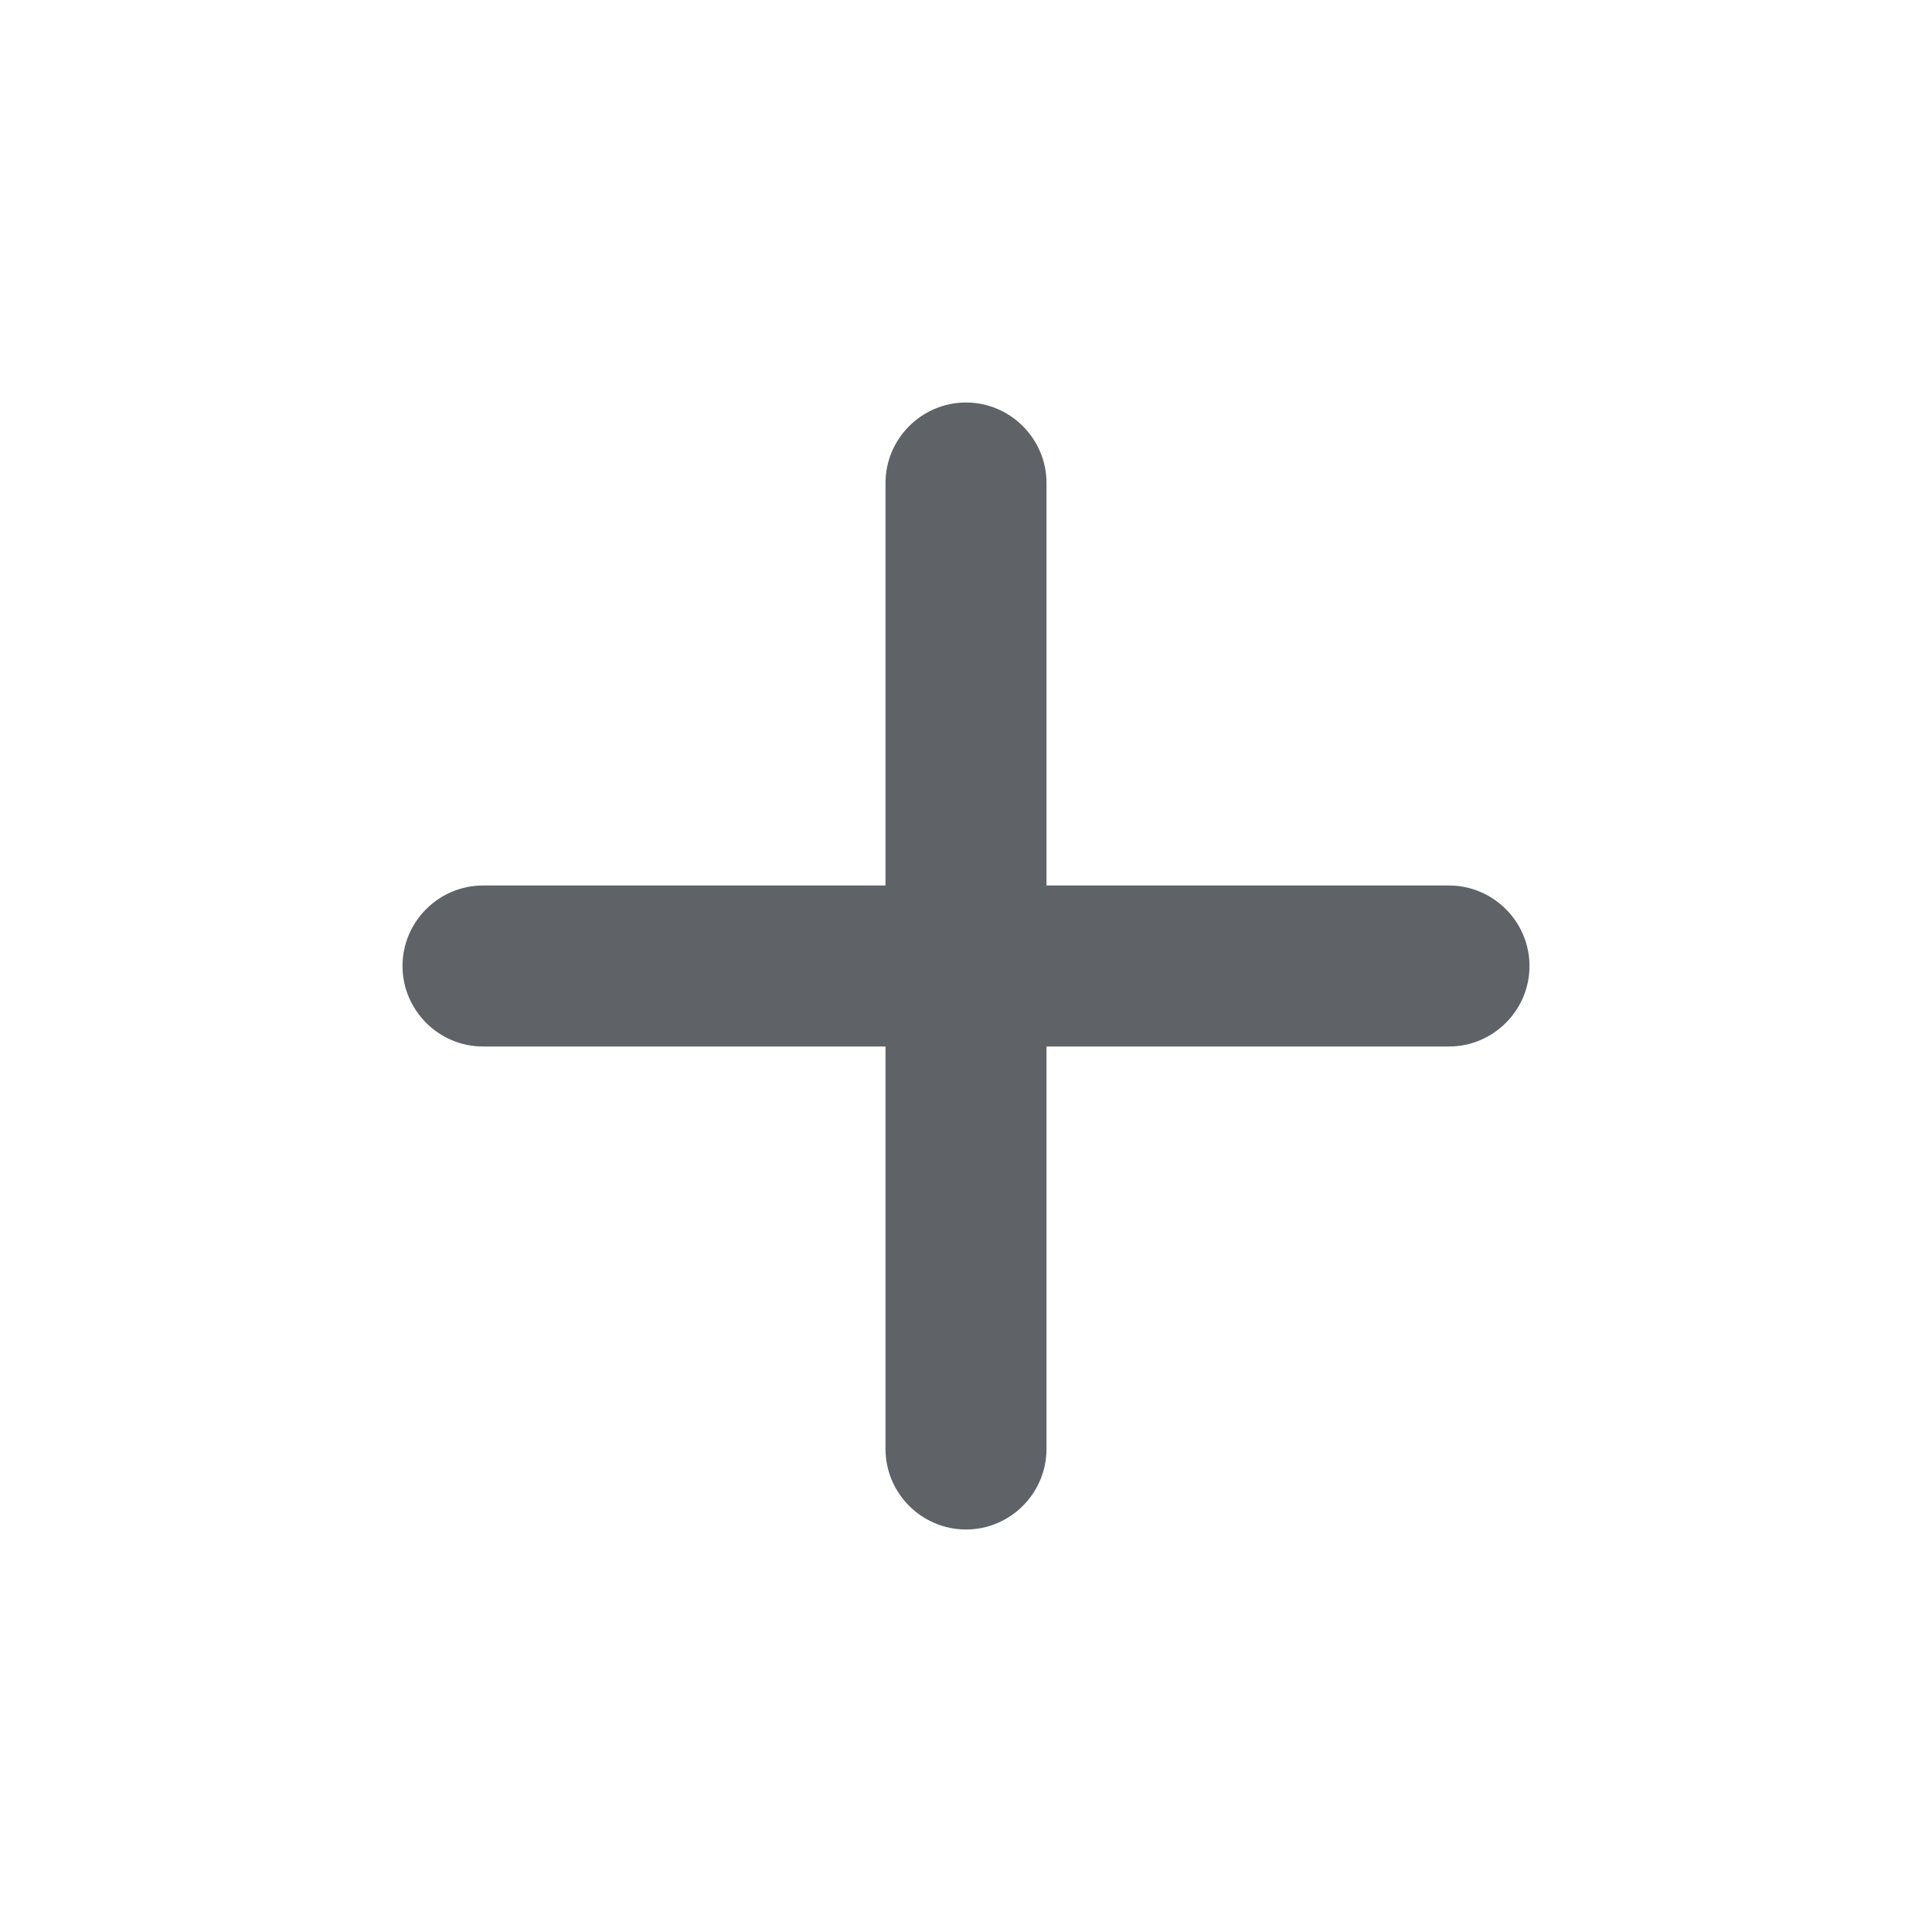
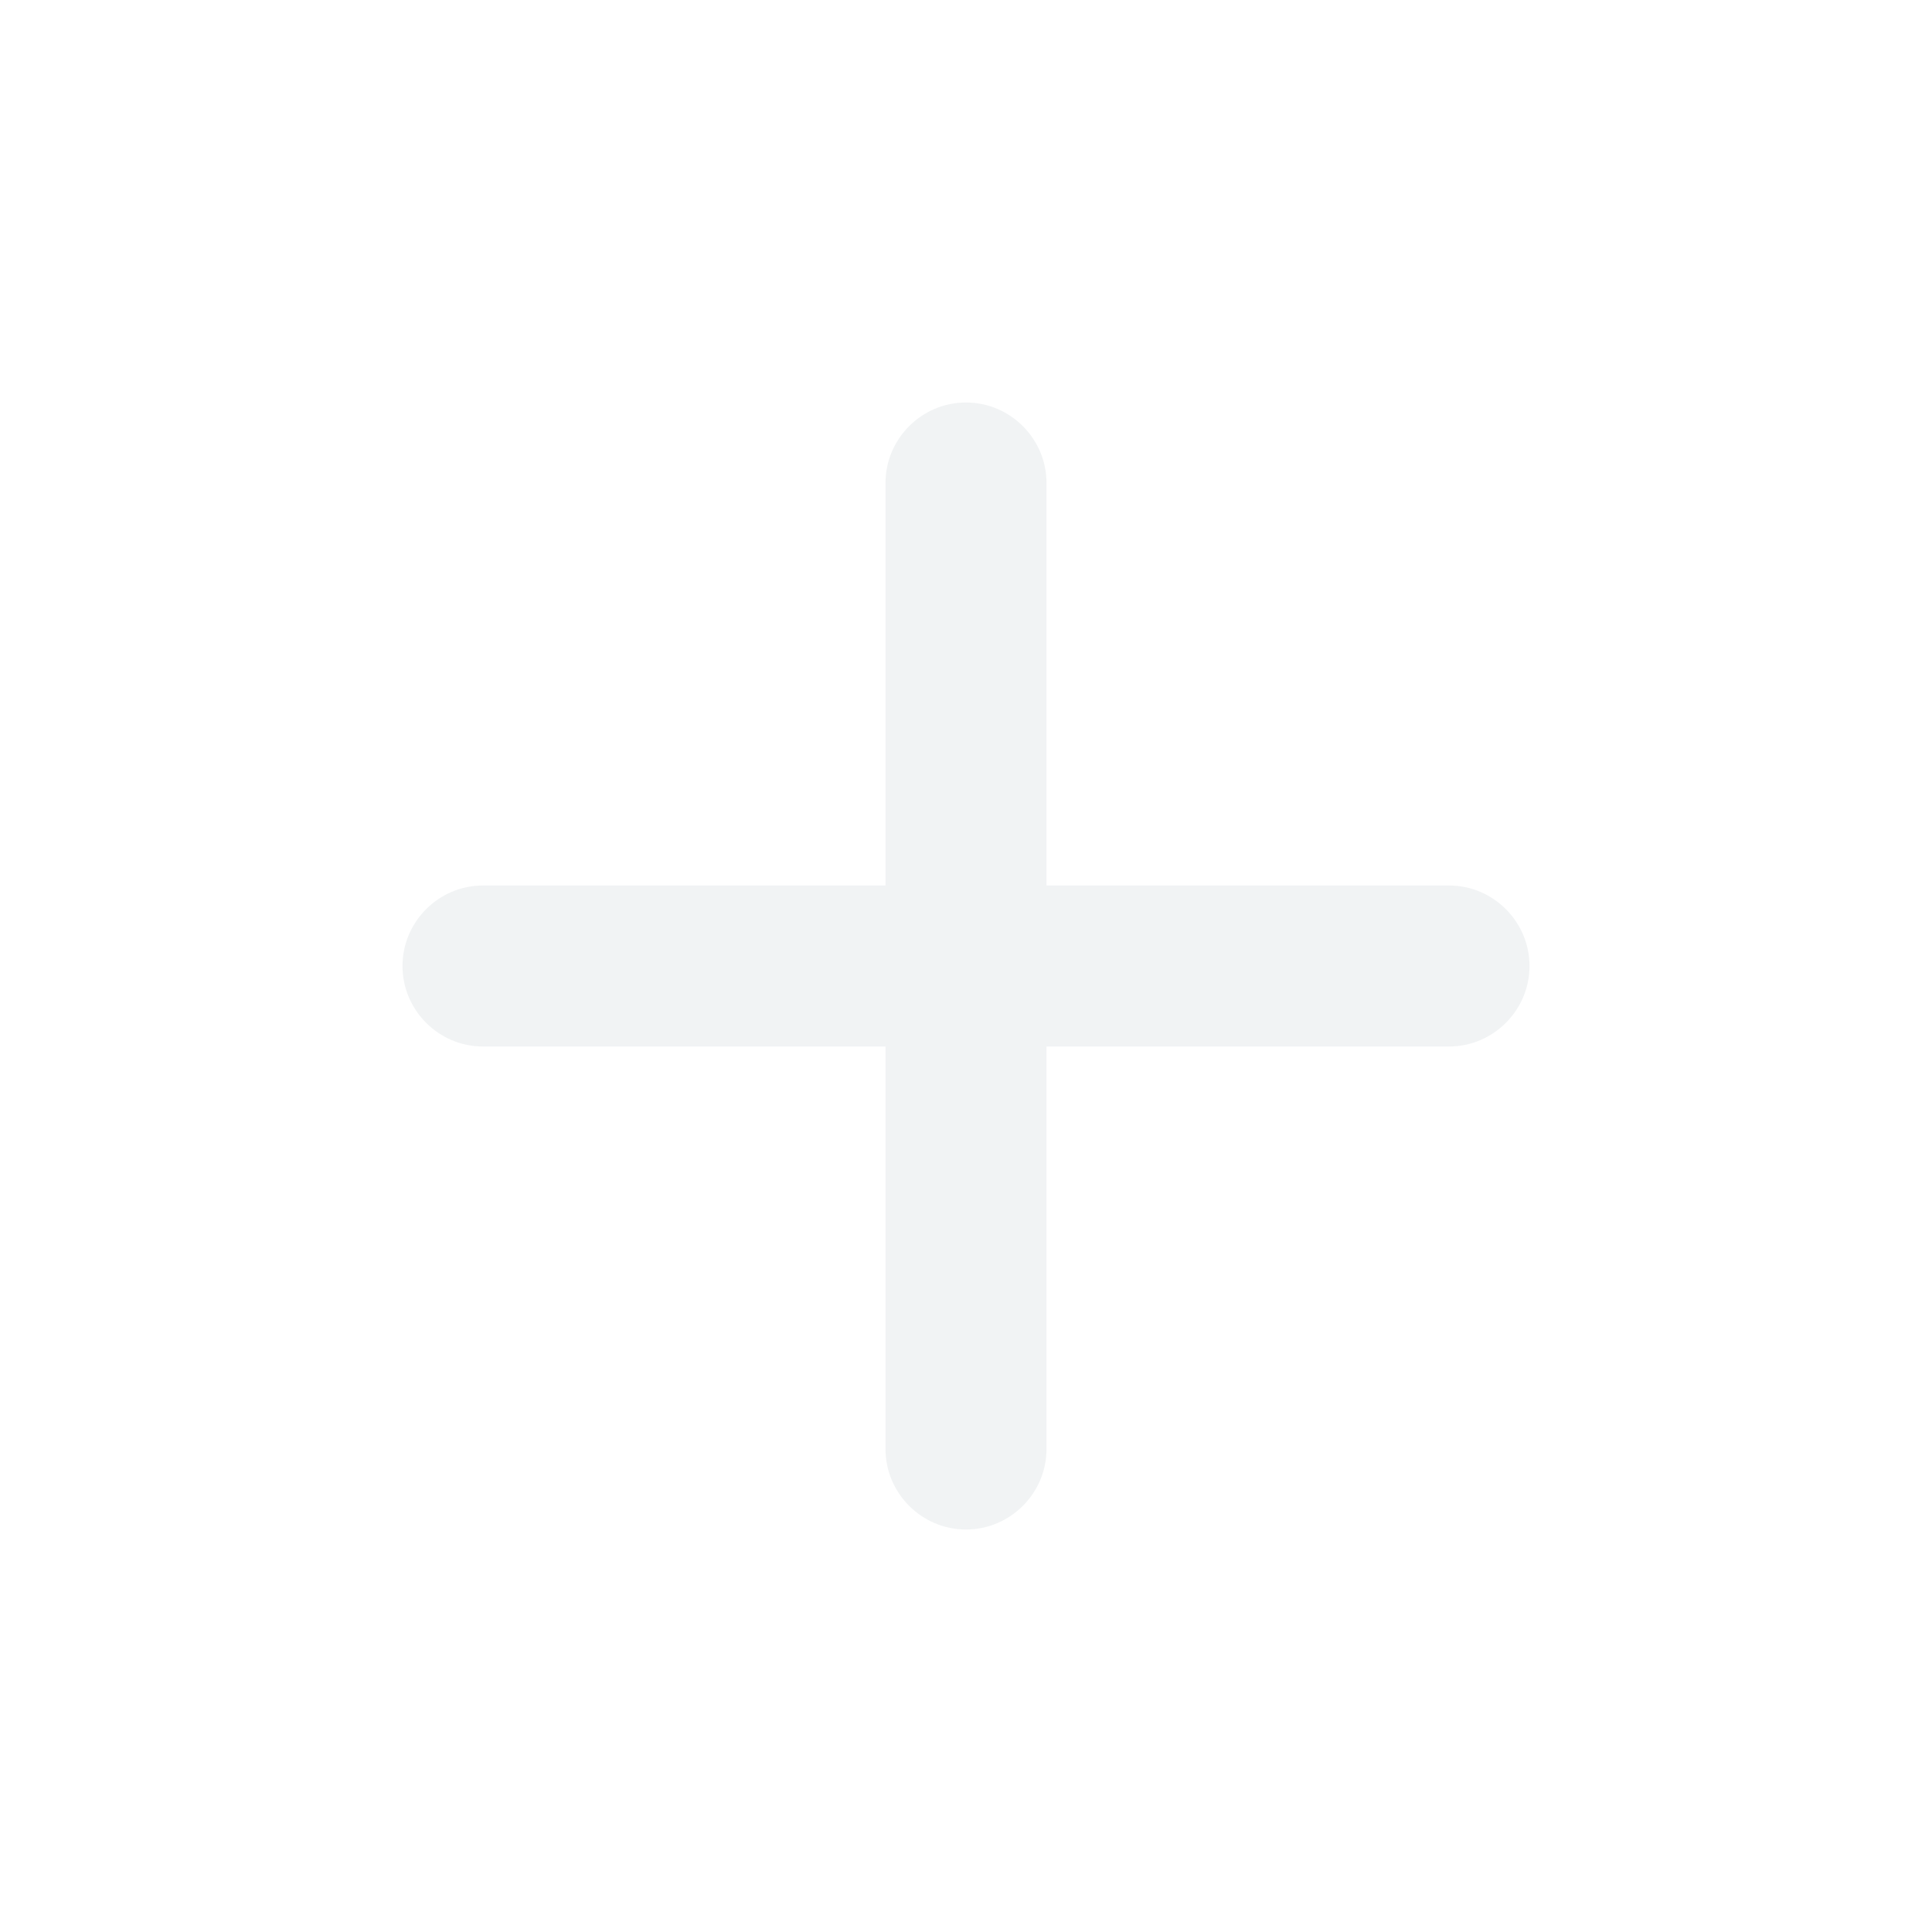
<svg xmlns="http://www.w3.org/2000/svg" height="24" viewBox="0 0 24 24" width="24">
-   <path fill="#5f6367" d="M18 13h-5v5c0 .55-.45 1-1 1s-1-.45-1-1v-5H6c-.55 0-1-.45-1-1s.45-1 1-1h5V6c0-.55.45-1 1-1s1 .45 1 1v5h5c.55 0 1 .45 1 1s-.45 1-1 1z" />
+   <path fill="#f1f3f4" d="M18 13h-5v5c0 .55-.45 1-1 1s-1-.45-1-1v-5H6c-.55 0-1-.45-1-1s.45-1 1-1h5V6c0-.55.45-1 1-1s1 .45 1 1v5h5c.55 0 1 .45 1 1s-.45 1-1 1z" />
  <path fill="none" d="M0 0h24v24H0V0z" />
</svg>
